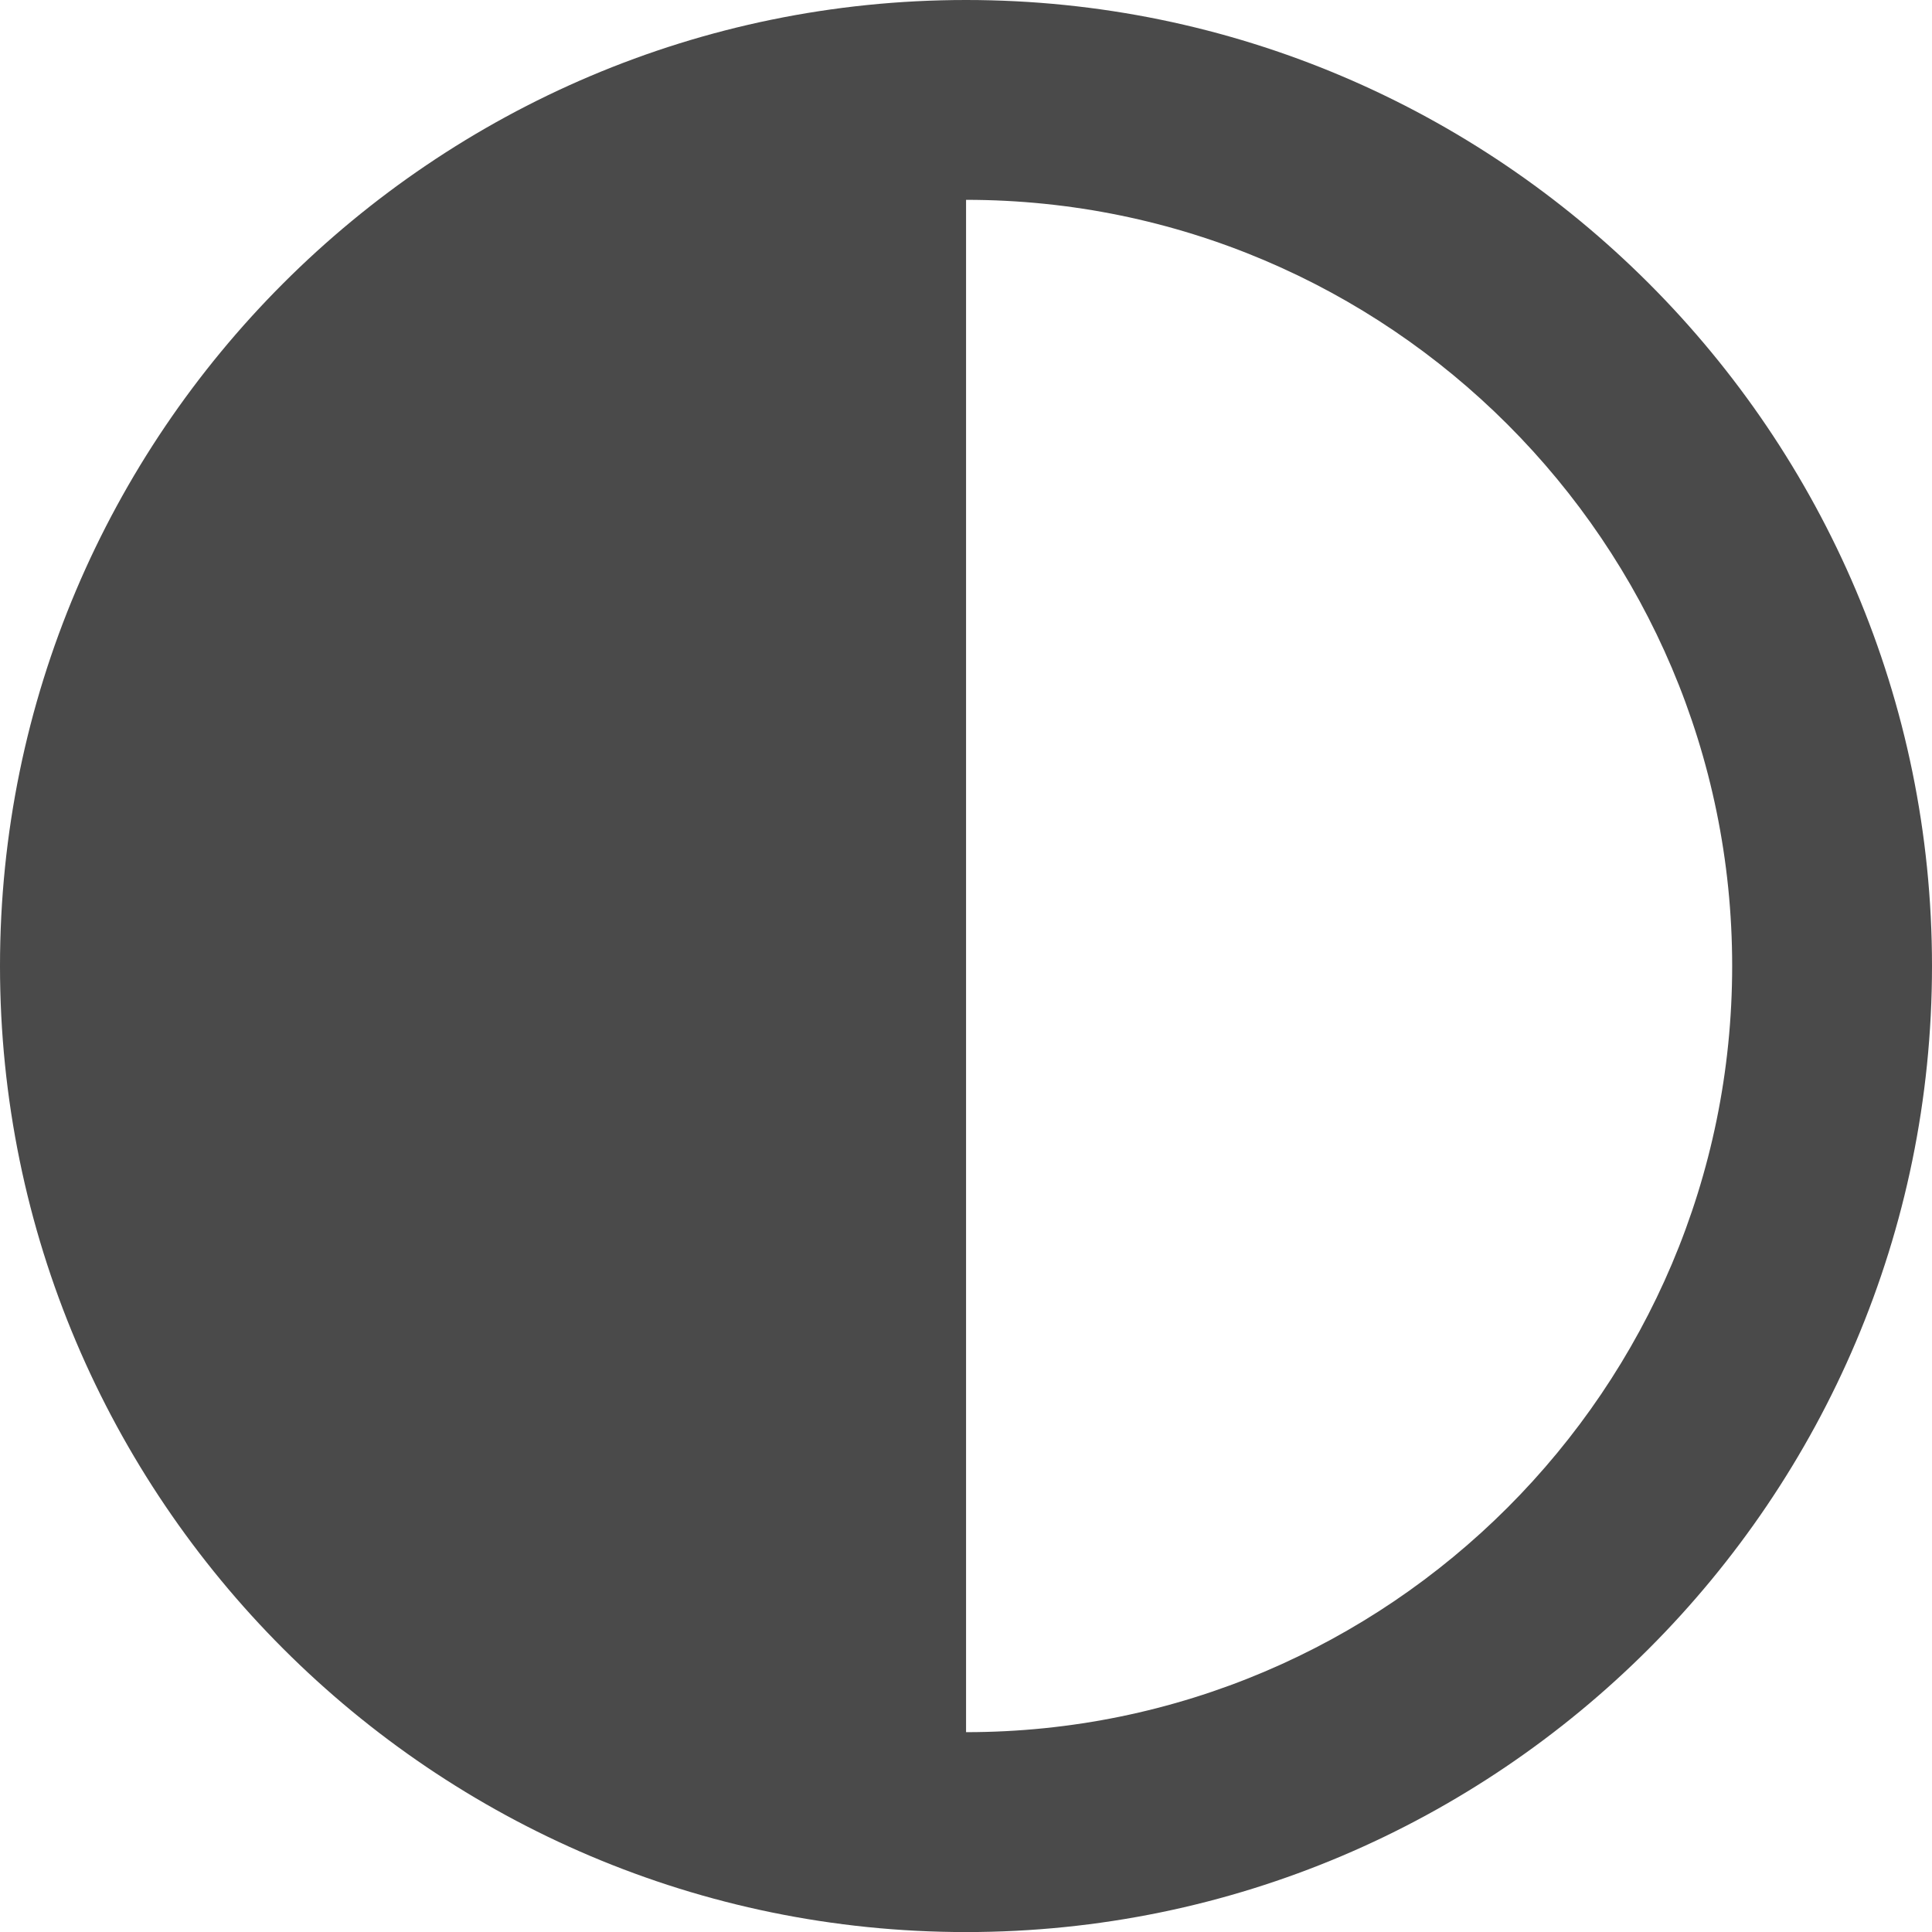
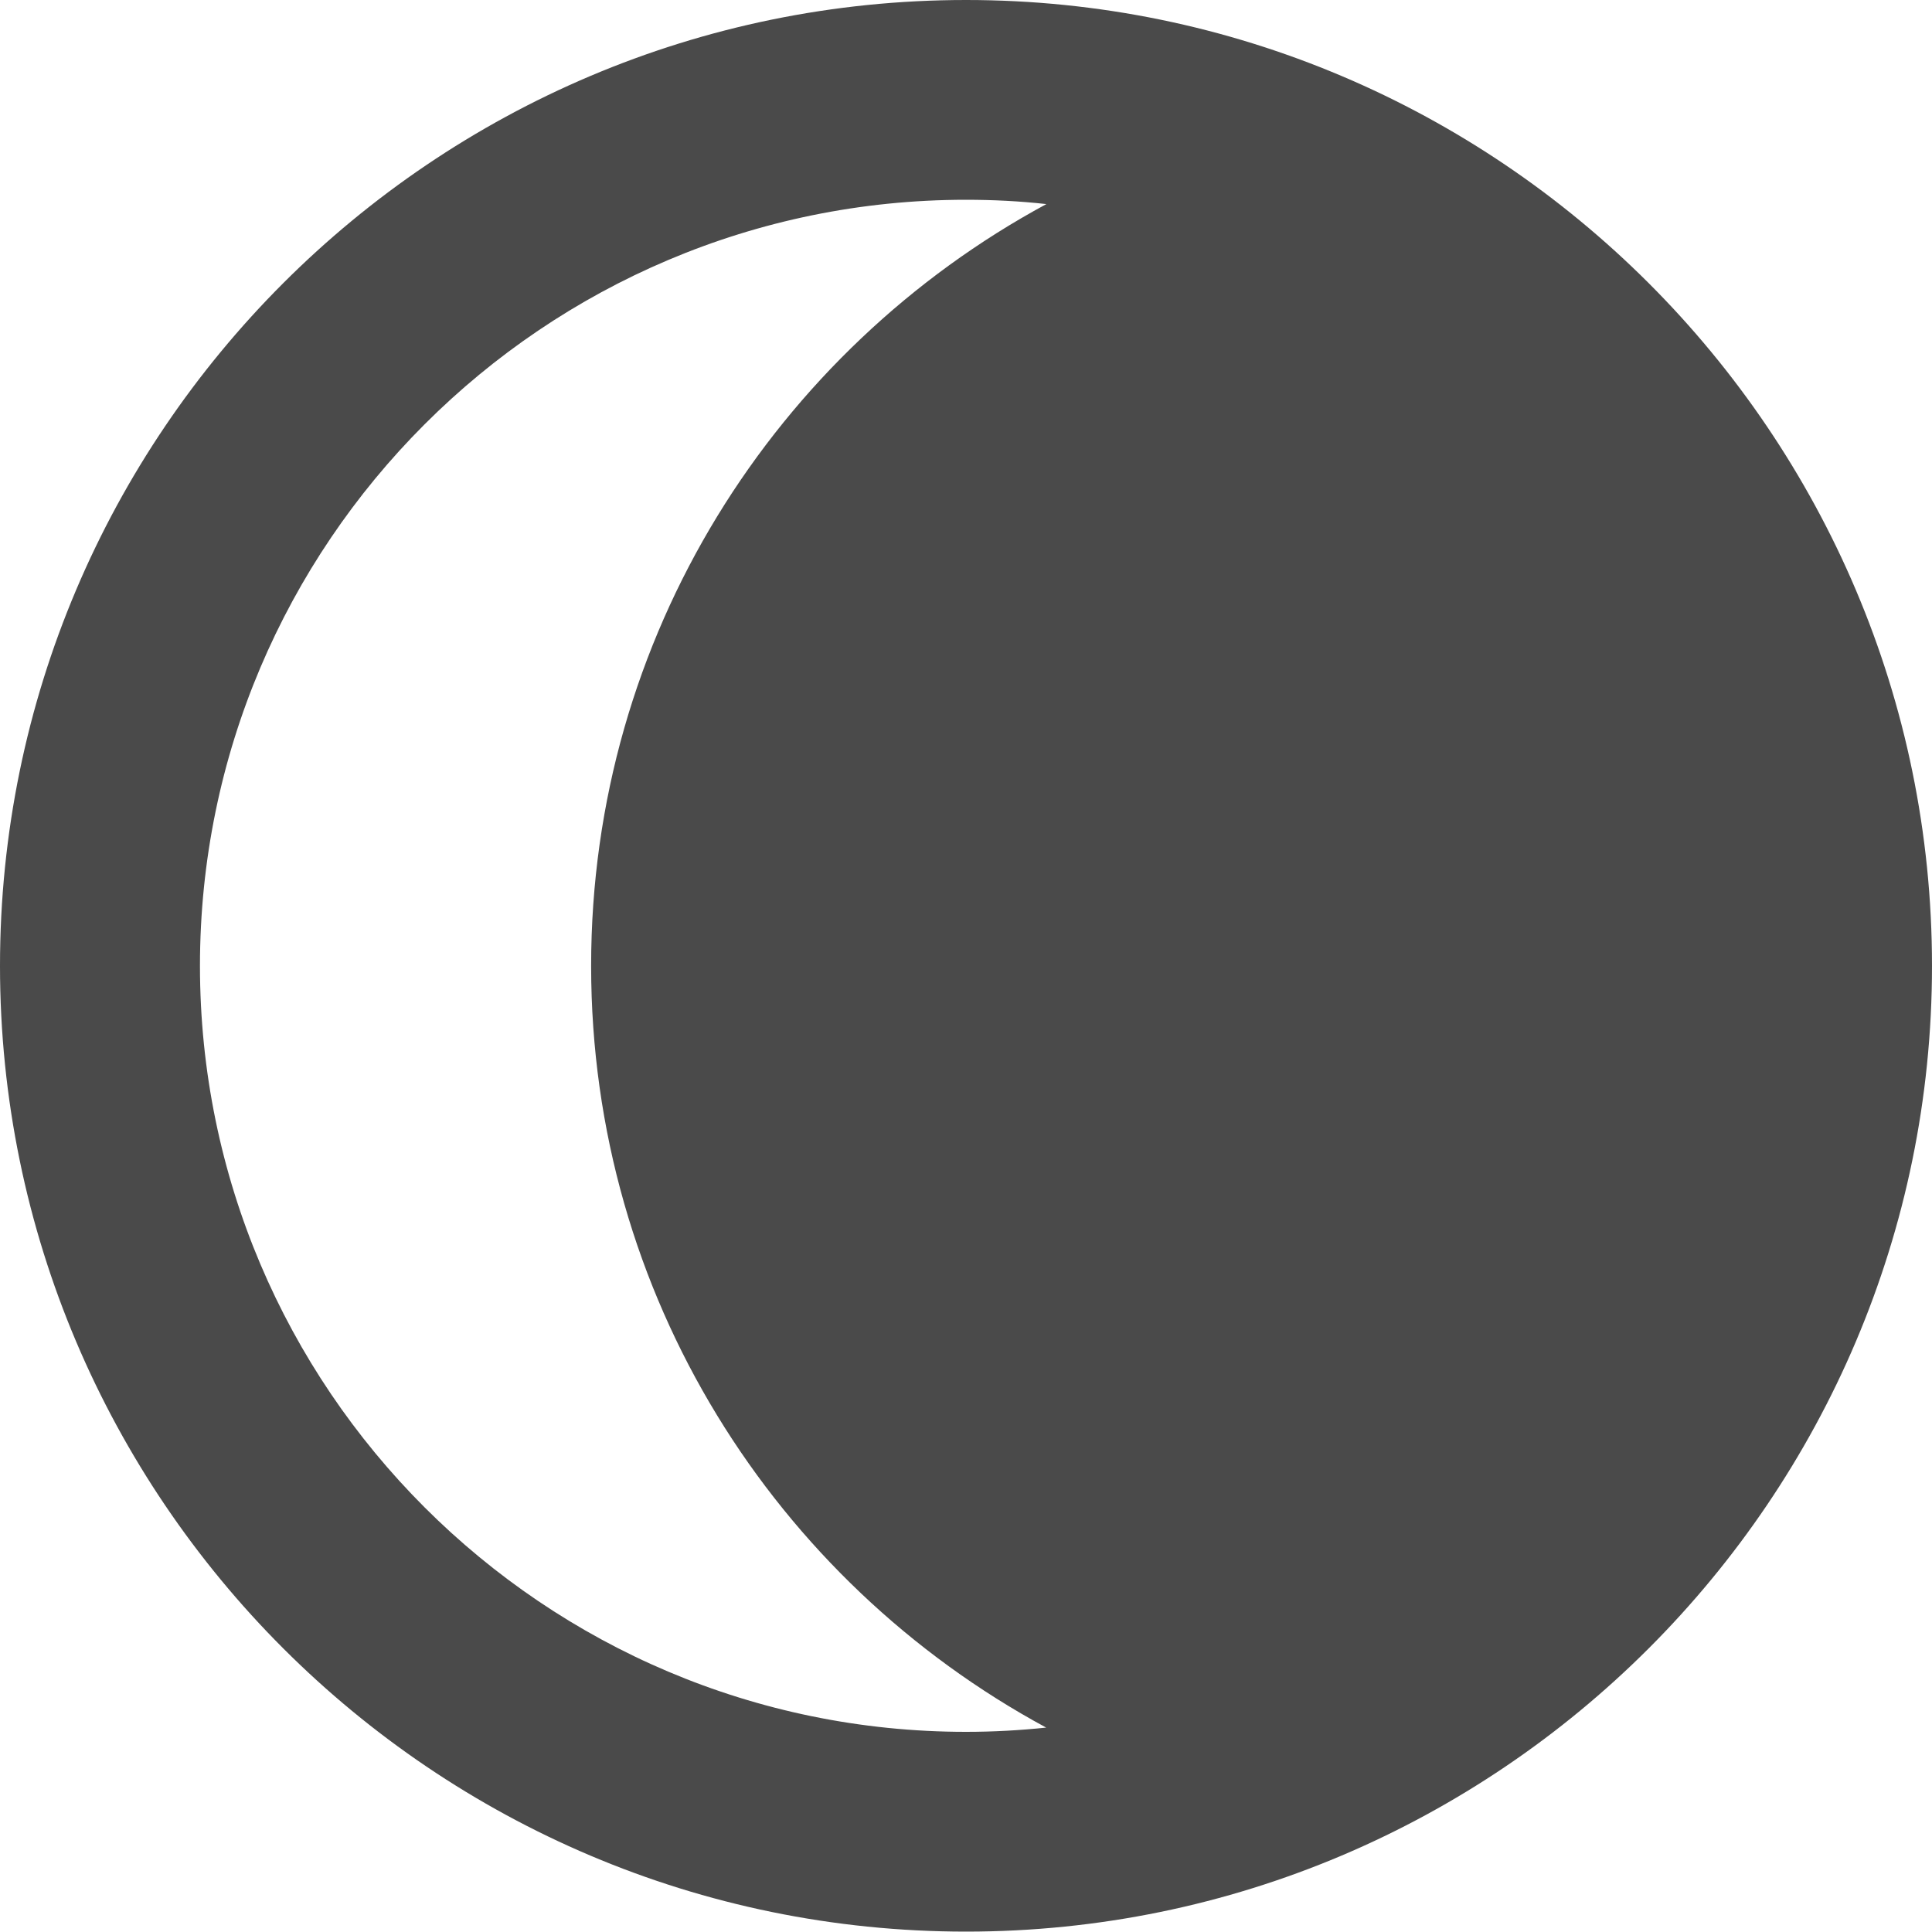
<svg xmlns="http://www.w3.org/2000/svg" width="30px" height="30px" viewBox="0 0 30 30" version="1.1">
  <defs />
  <g id="Page-1" stroke="none" stroke-width="1" fill="none" fill-rule="evenodd">
    <g id="iPhone-6-Plus" fill="#4A4A4A">
-       <path d="M15.001,26.897 L15.001,3.103 C21.562,3.103 26.897,8.439 26.897,14.999 C26.897,21.563 21.562,26.897 15.001,26.897 M15.001,0 C6.729,0 0,6.731 0,15 C0,23.271 6.729,30.001 15.001,30.001 C23.271,30.001 30,23.272 30,15 C30,6.731 23.271,0 15.001,0" id="Page-1" />
+       <path d="M15.001,3.102 C15.421,3.102 15.836,3.123 16.248,3.169 C12.046,5.441 9.179,9.88 9.179,14.998 C9.179,20.113 12.04,24.553 16.245,26.826 C15.836,26.869 15.421,26.892 15.001,26.892 C8.44,26.892 3.105,21.56 3.105,14.998 C3.105,8.436 8.44,3.102 15.001,3.102 M15.001,29.994 C23.268,29.994 30,23.266 30,14.998 C30,6.725 23.269,0 15.001,0 C6.728,0 0,6.725 0,14.998 C0.001,23.266 6.728,29.994 15.001,29.994" id="Page-1" />
    </g>
  </g>
</svg>
